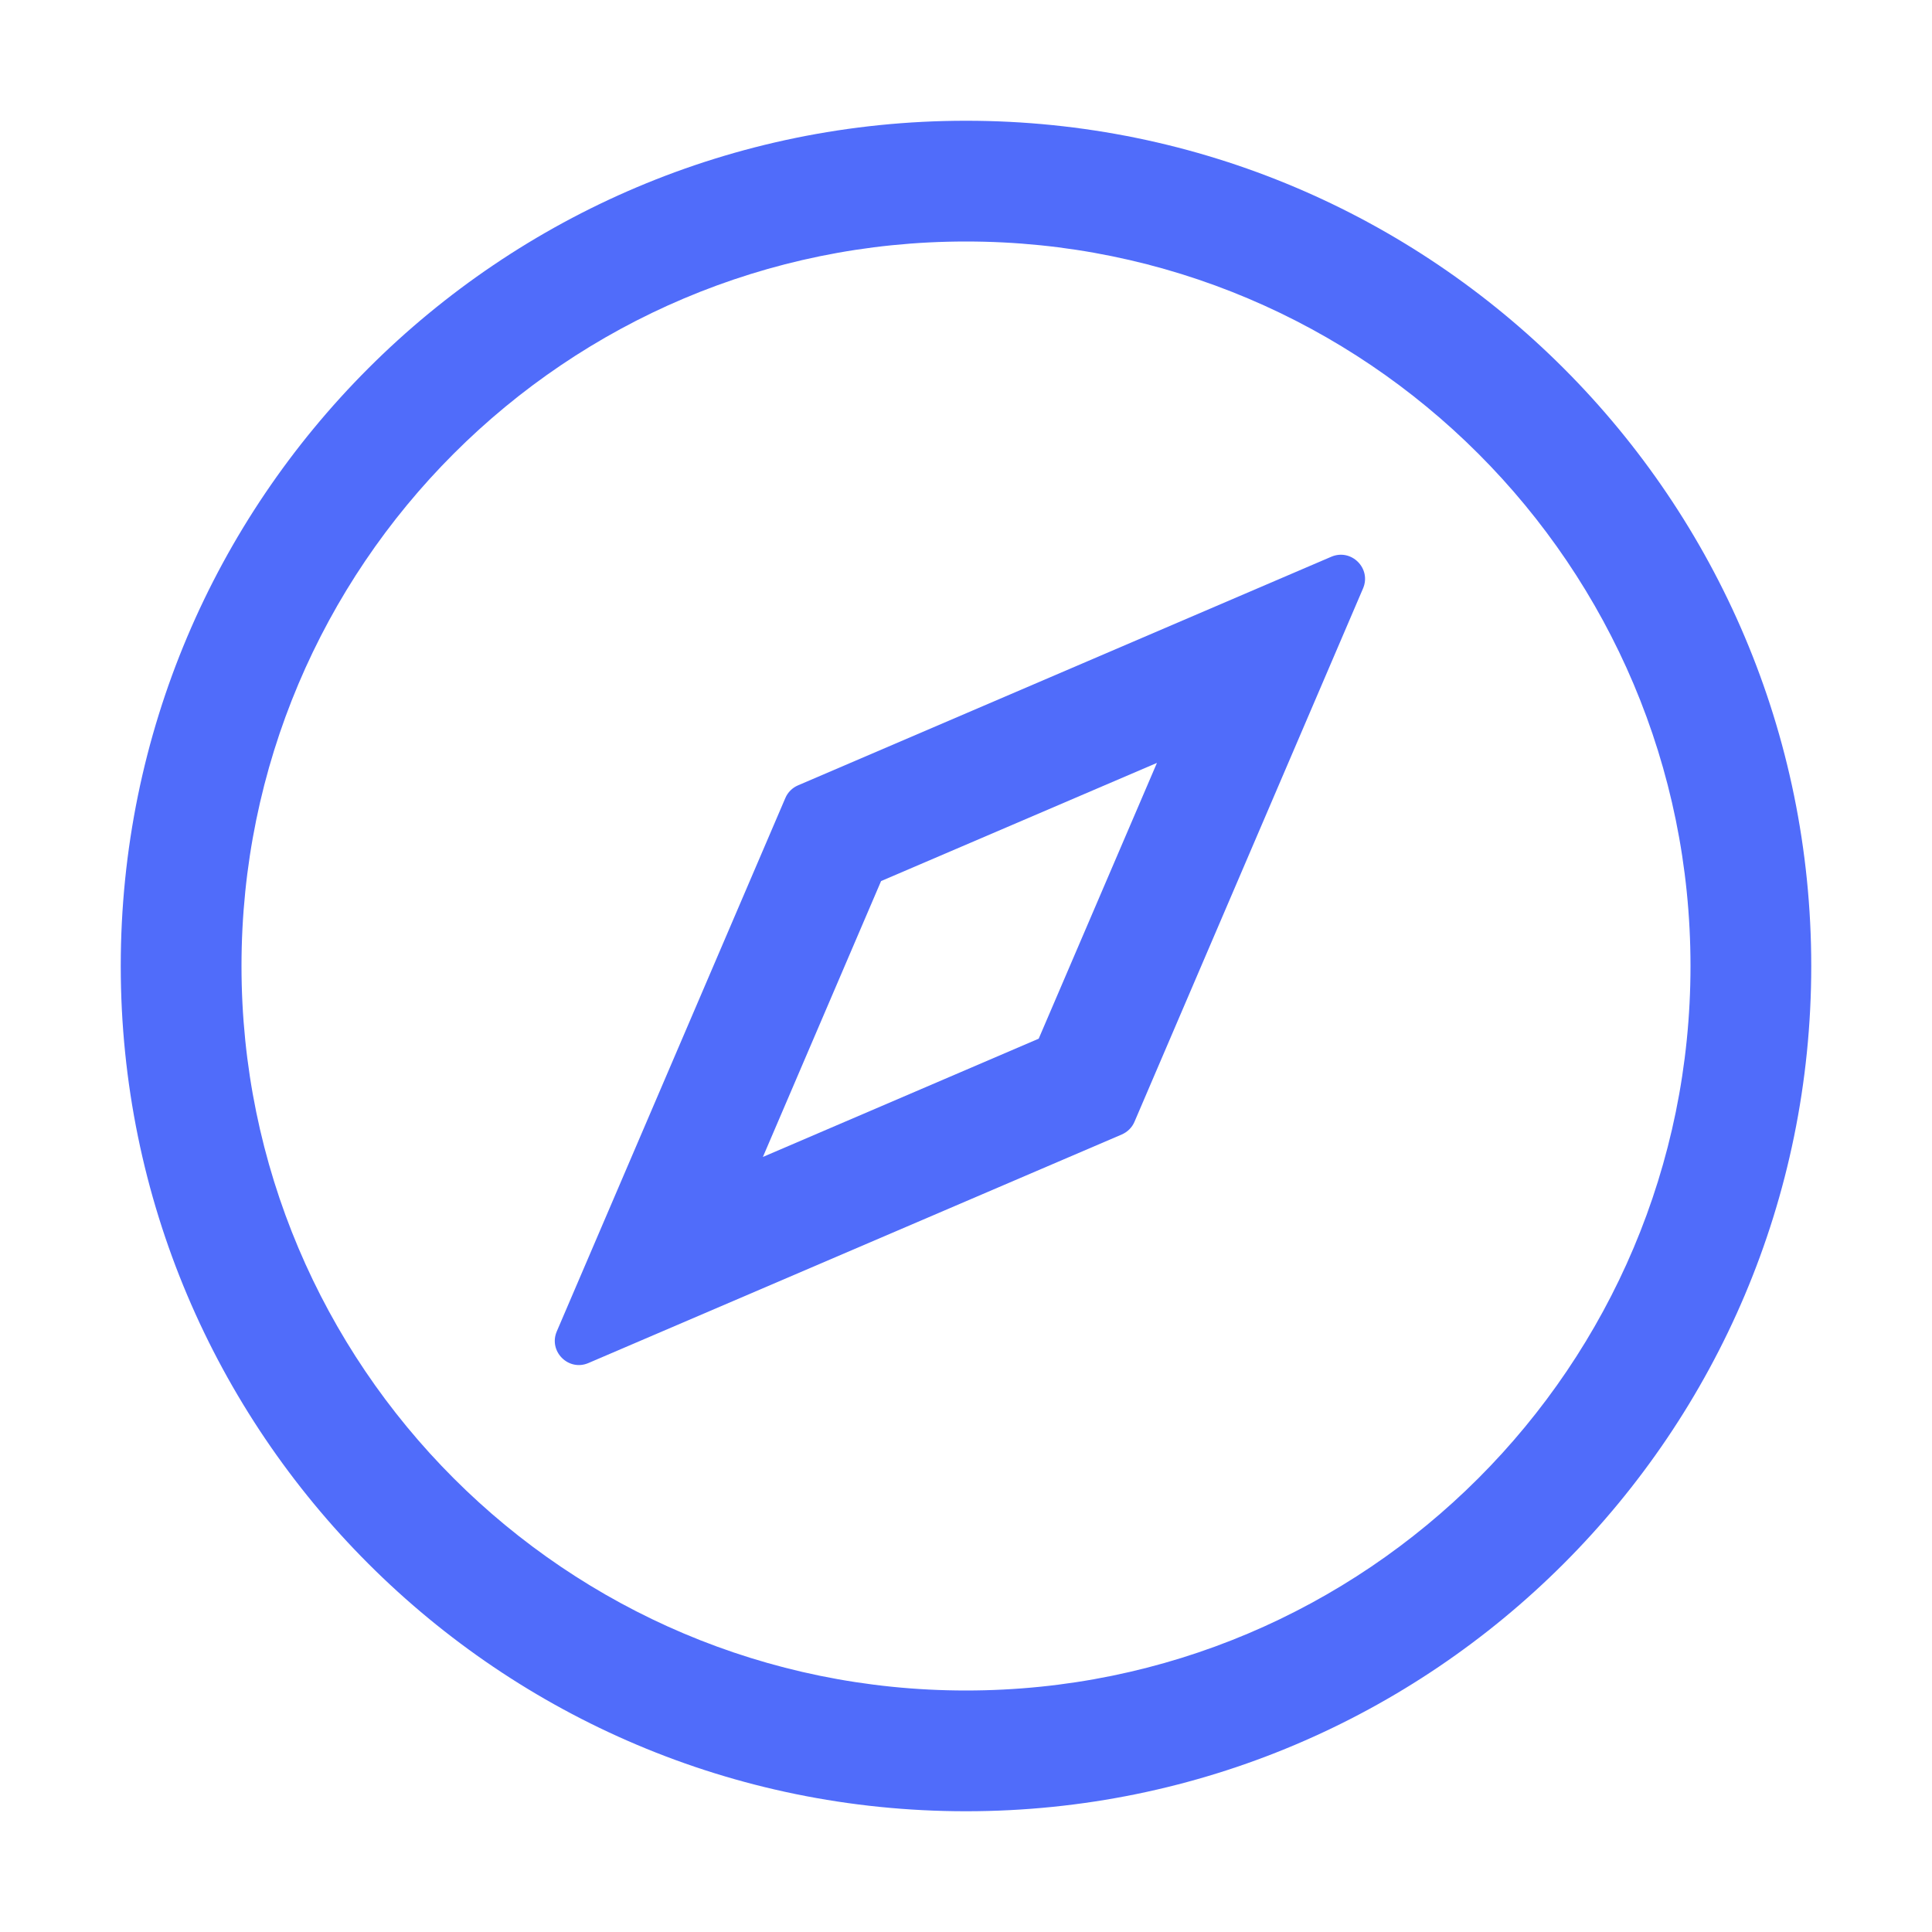
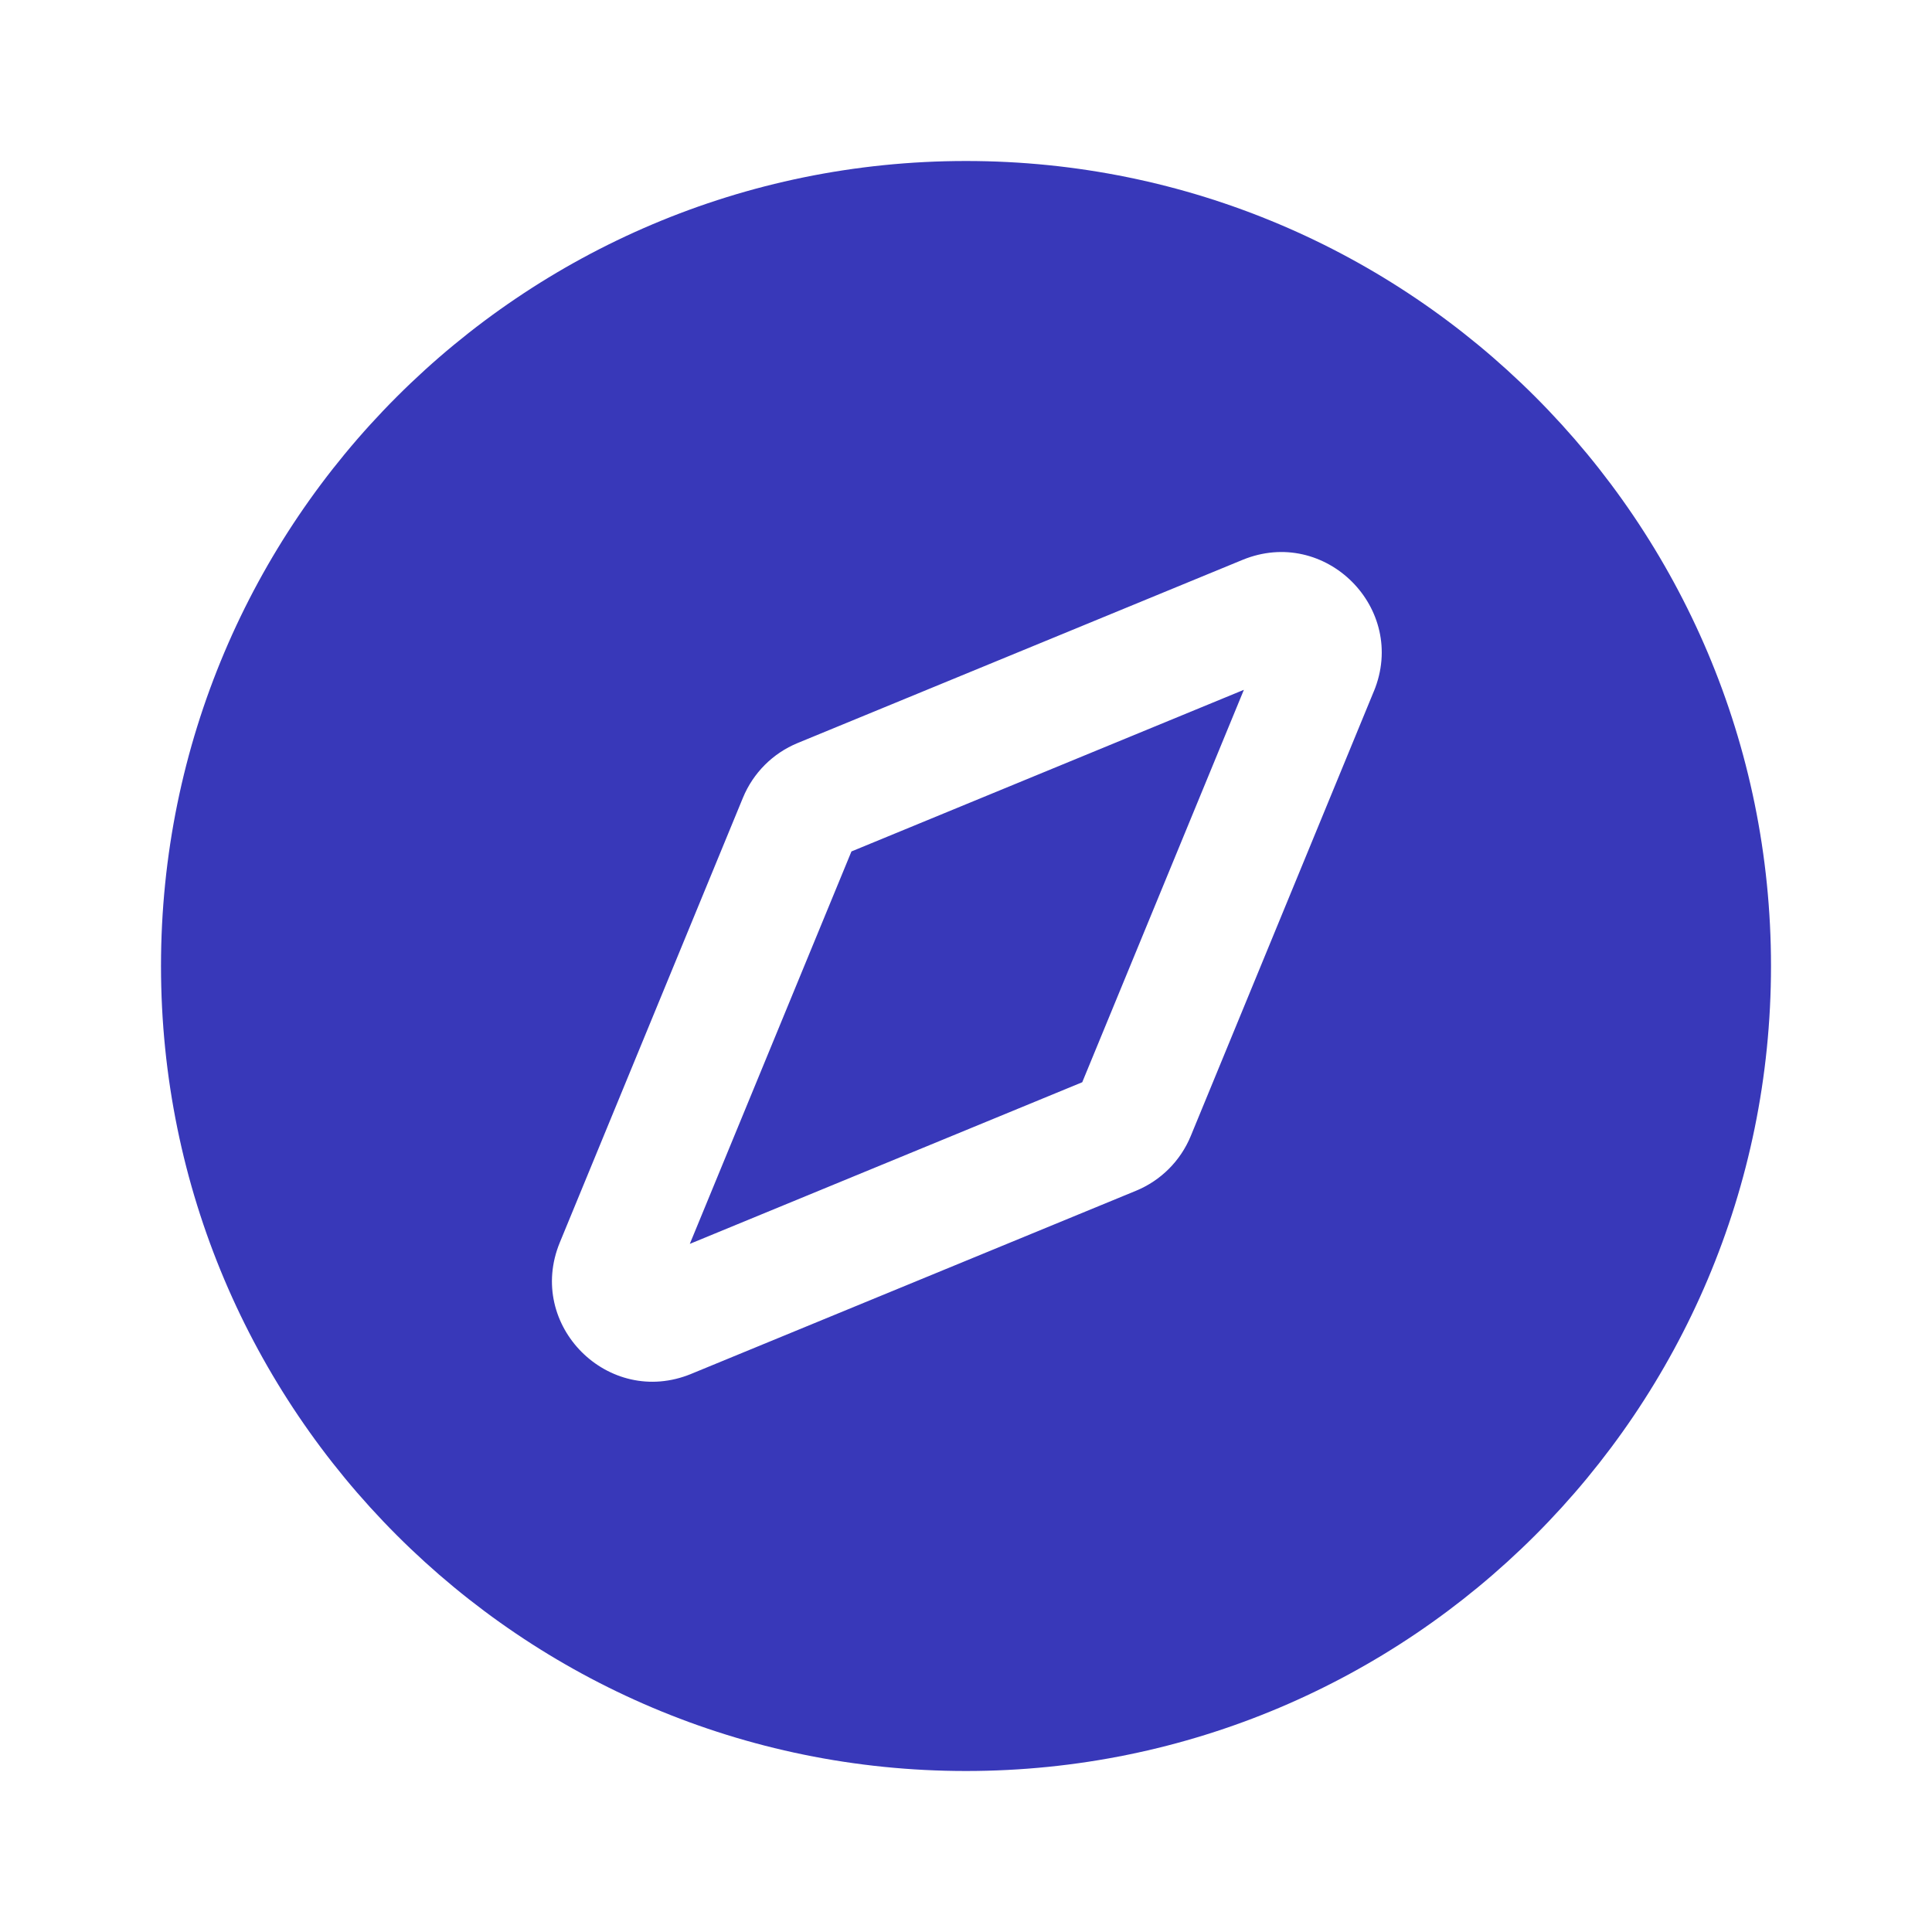
- <svg xmlns="http://www.w3.org/2000/svg" width="24" height="24" viewBox="0 0 24 24" fill="none">
-   <path fill-rule="evenodd" clip-rule="evenodd" d="M12 21C16.971 21 21 16.971 21 12C21 7.029 16.971 3 12 3C7.029 3 3 7.029 3 12C3 16.971 7.029 21 12 21ZM12 22.5C17.799 22.5 22.5 17.799 22.5 12C22.5 6.201 17.799 1.5 12 1.5C6.201 1.5 1.5 6.201 1.5 12C1.5 17.799 6.201 22.5 12 22.5Z" fill="#506cfa" />
-   <path fill-rule="evenodd" clip-rule="evenodd" d="M9.913 9.756C9.843 9.786 9.786 9.842 9.756 9.913L6.917 16.538C6.81 16.787 7.062 17.039 7.31 16.932L13.935 14.093C14.006 14.062 14.063 14.006 14.093 13.935L16.932 7.31C17.039 7.061 16.787 6.81 16.538 6.916L9.913 9.756ZM14.372 9.477L10.945 10.945L9.477 14.372L12.903 12.903L14.372 9.477Z" fill="#506cfa" />
+ <svg xmlns="http://www.w3.org/2000/svg" viewBox="0 0 24 24">
+   <path fill="#3838b9" d="M12 22c5.523 0 10-4.477 10-10S17.523 2 12 2 2 6.477 2 12s4.477 10 10 10Zm-1.423-11.423 4.875-2.008-2.008 4.875-4.875 2.008 2.008-4.875Zm6.49-1.991-2.275 5.526a1.25 1.25 0 0 1-.68.68l-5.526 2.275c-1.028.423-2.055-.604-1.632-1.632L9.229 9.91a1.25 1.25 0 0 1 .68-.68l5.526-2.275c1.028-.423 2.055.604 1.632 1.632Z" />
</svg>
